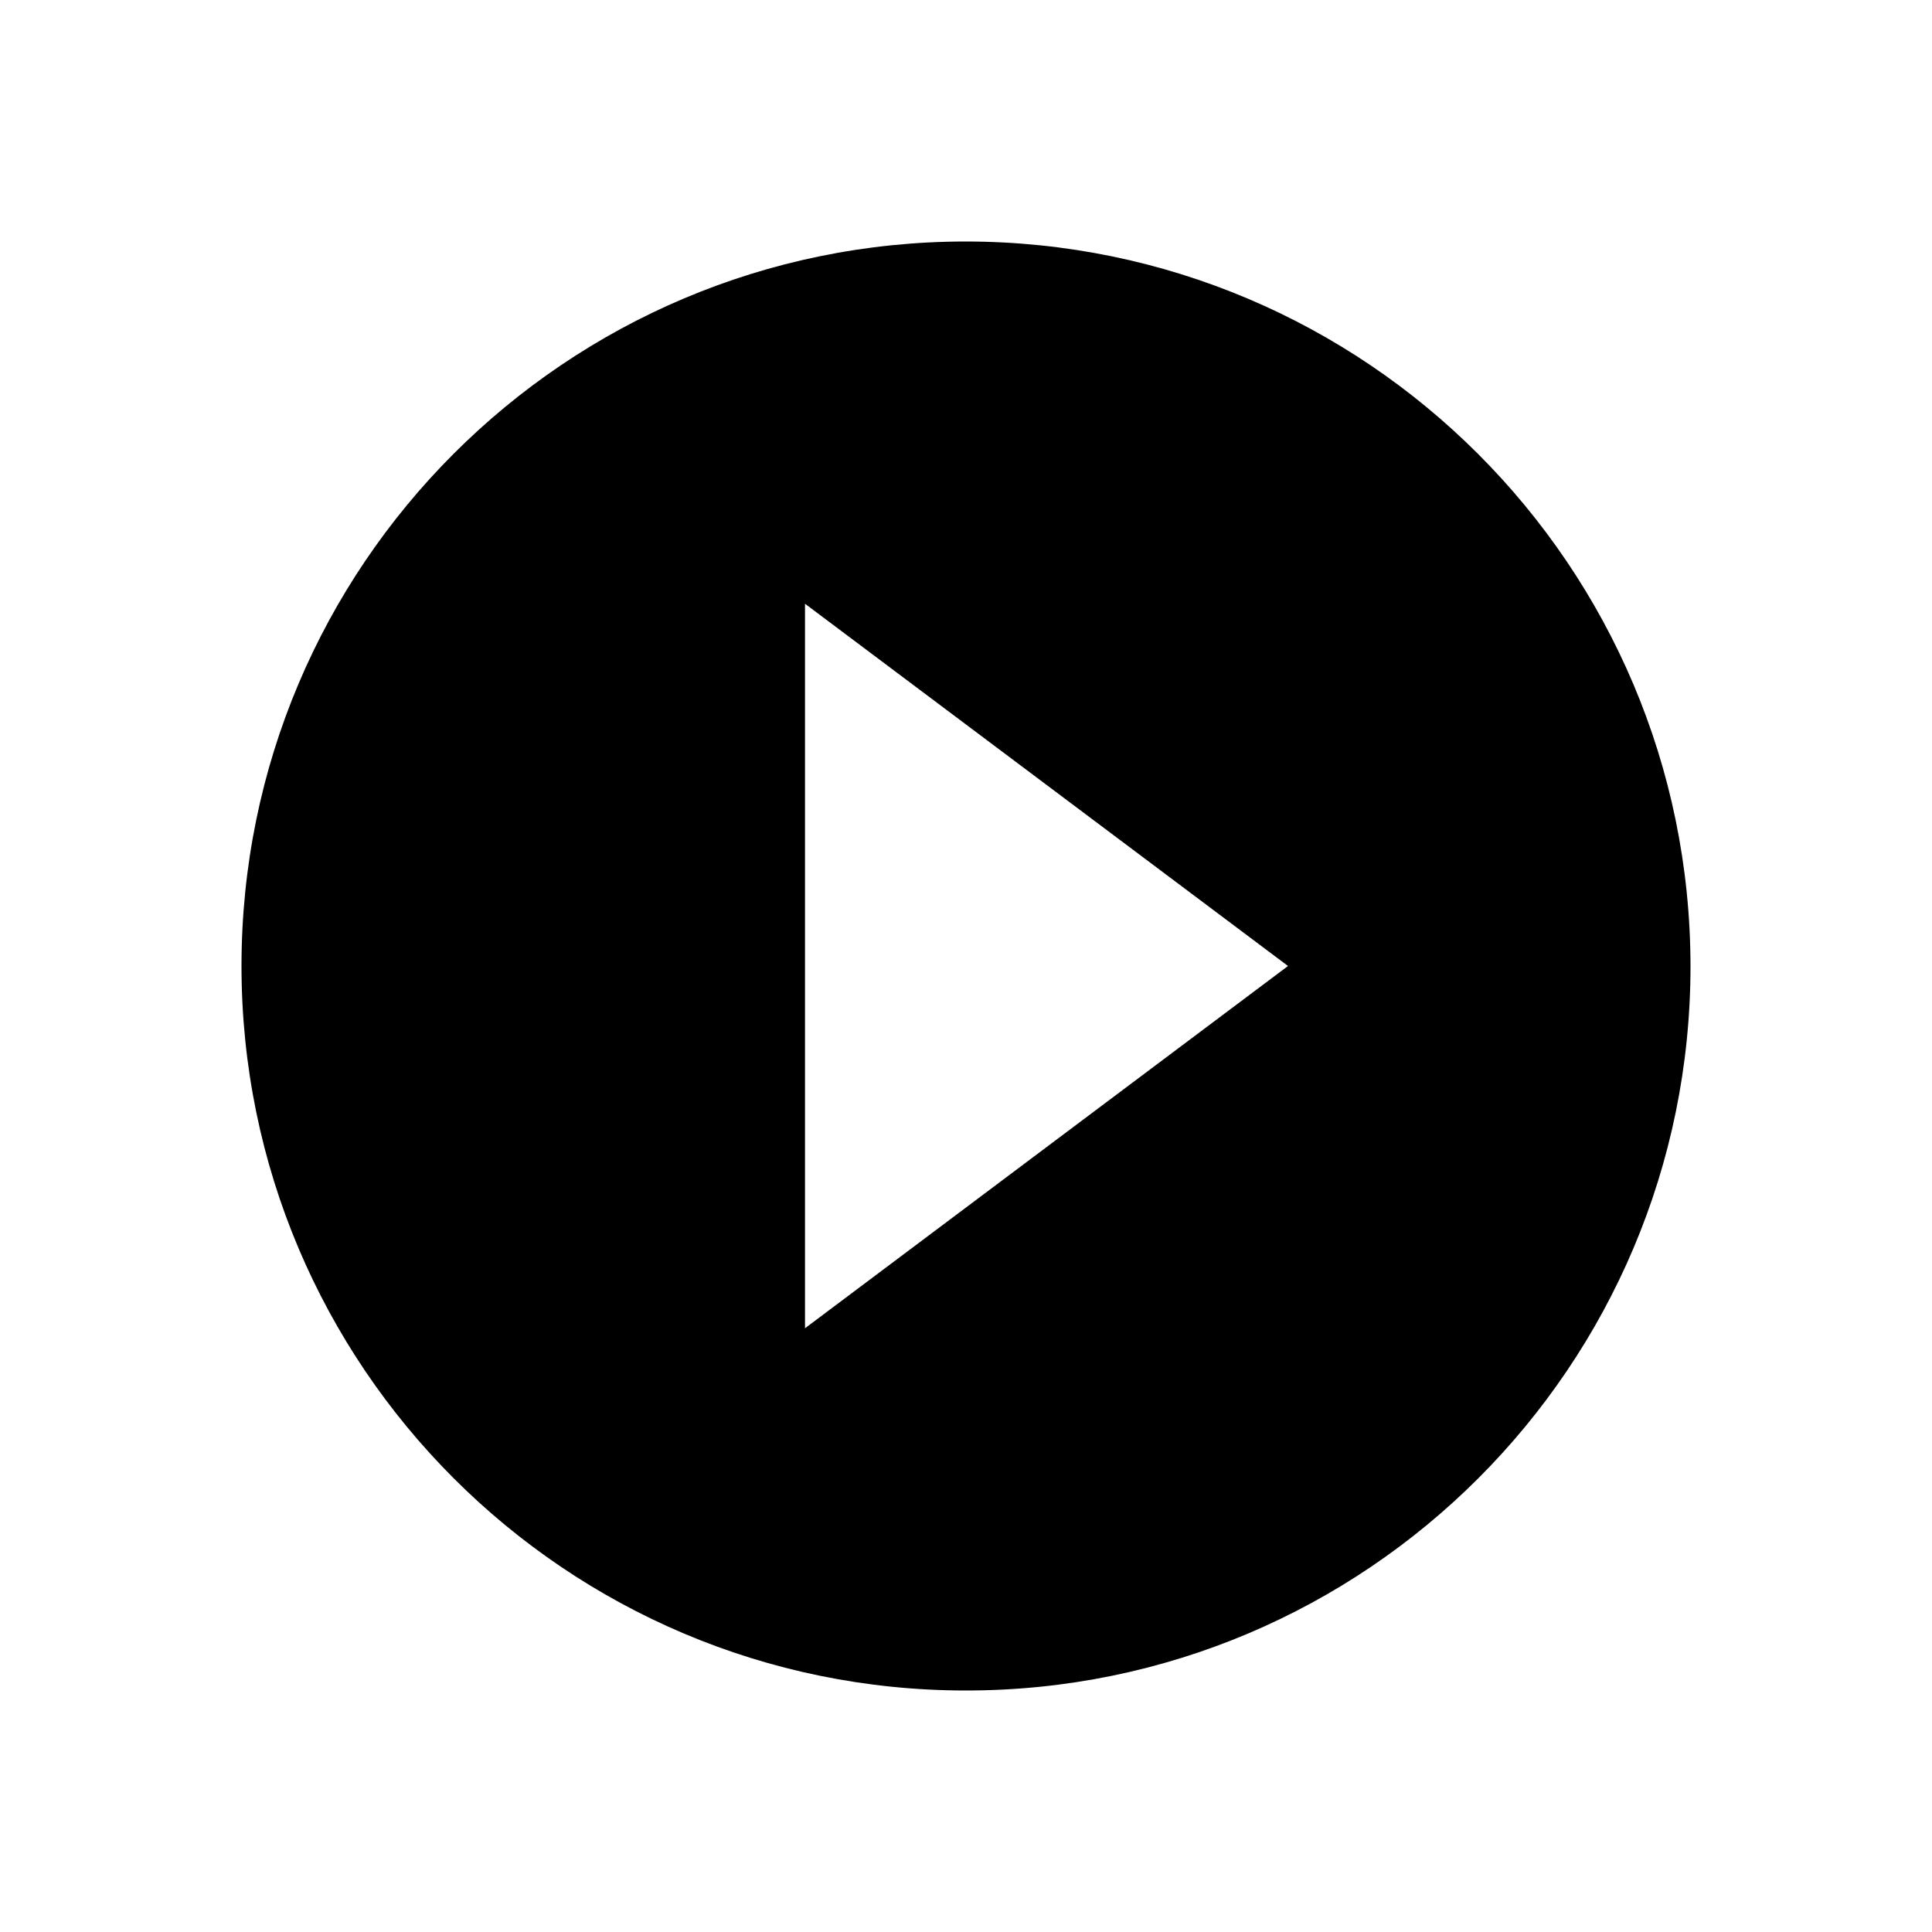
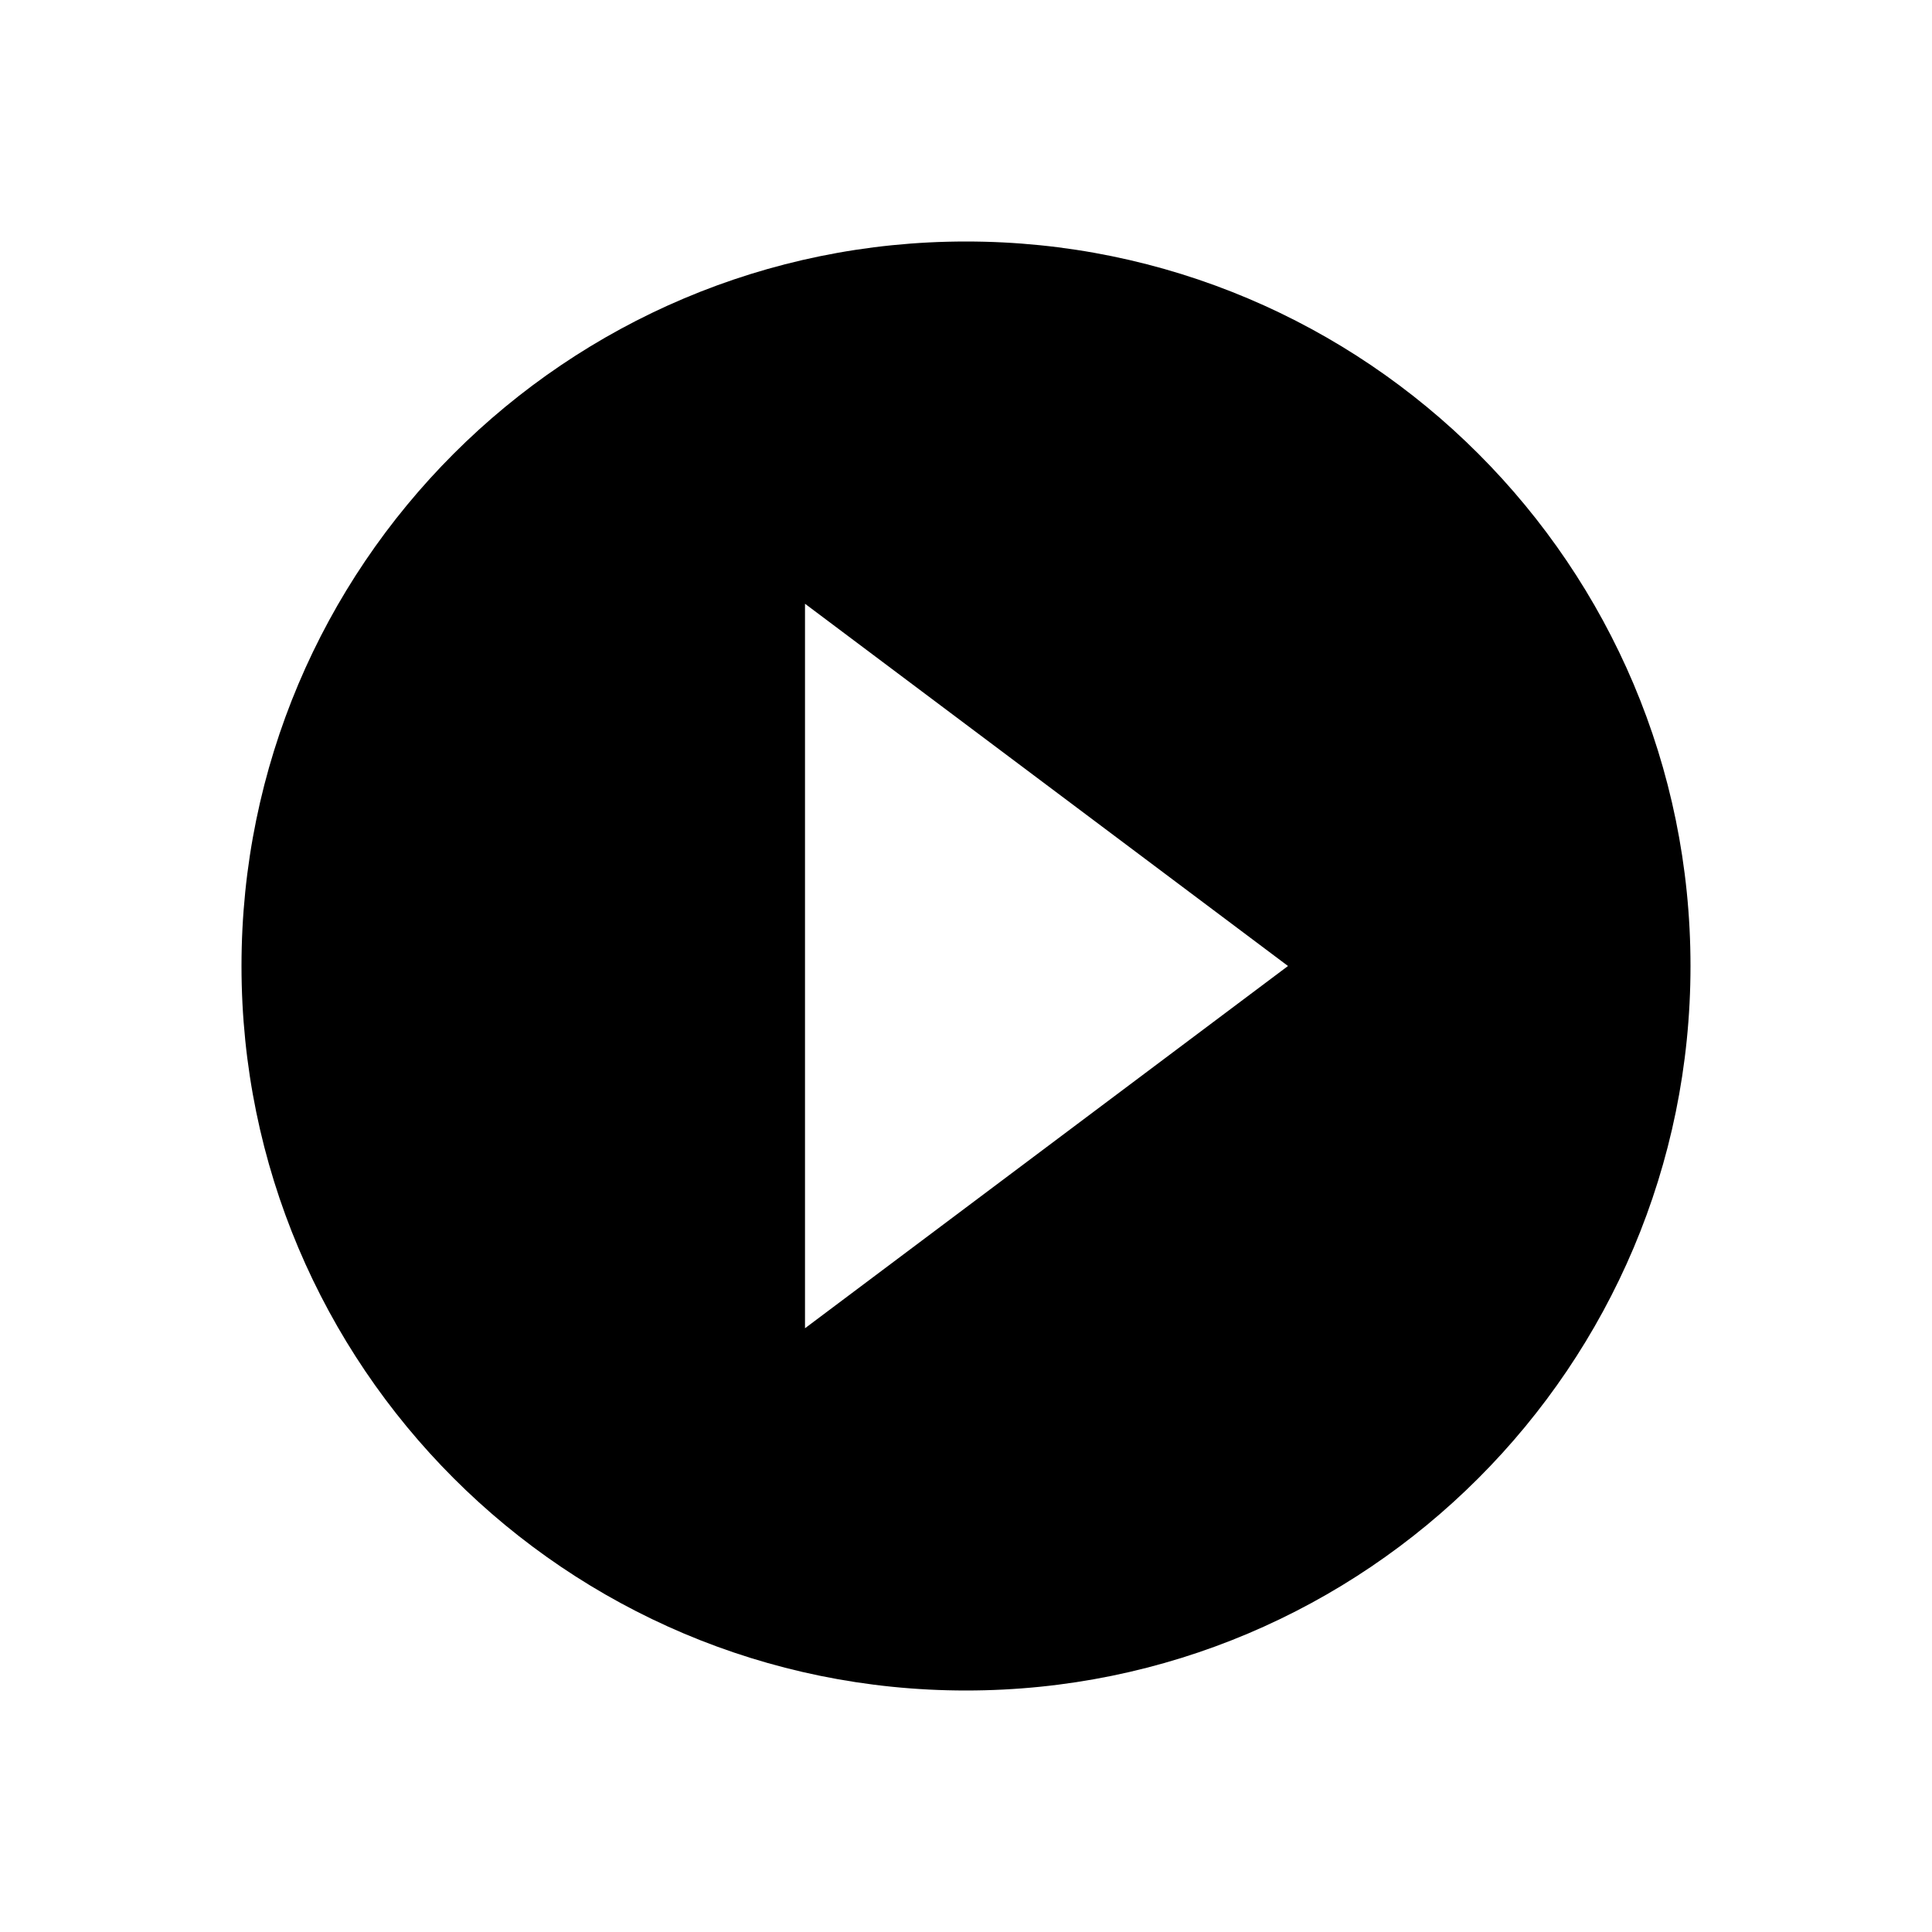
<svg xmlns="http://www.w3.org/2000/svg" viewBox="0 0 24 24">
-   <path d="M12,3a9,9,0,1,0,9,9A9.01,9.01,0,0,0,12,3ZM10,16.5v-9L16,12Z" />
-   <path fill="none" stroke="#000" stroke-miterlimit="10" stroke-width=".5" d="M-108 -12H372V468H-108z" />
+   <path d="M12,3a9,9,0,1,0,9,9A9,9,0,0,0,12,3ZM10,16.5v-9L16,12Z" />
+   <path fill="none" stroke="#000" stroke-miterlimit="10" stroke-width=".5" d="M-60 -12H420V468H-60z" />
</svg>
